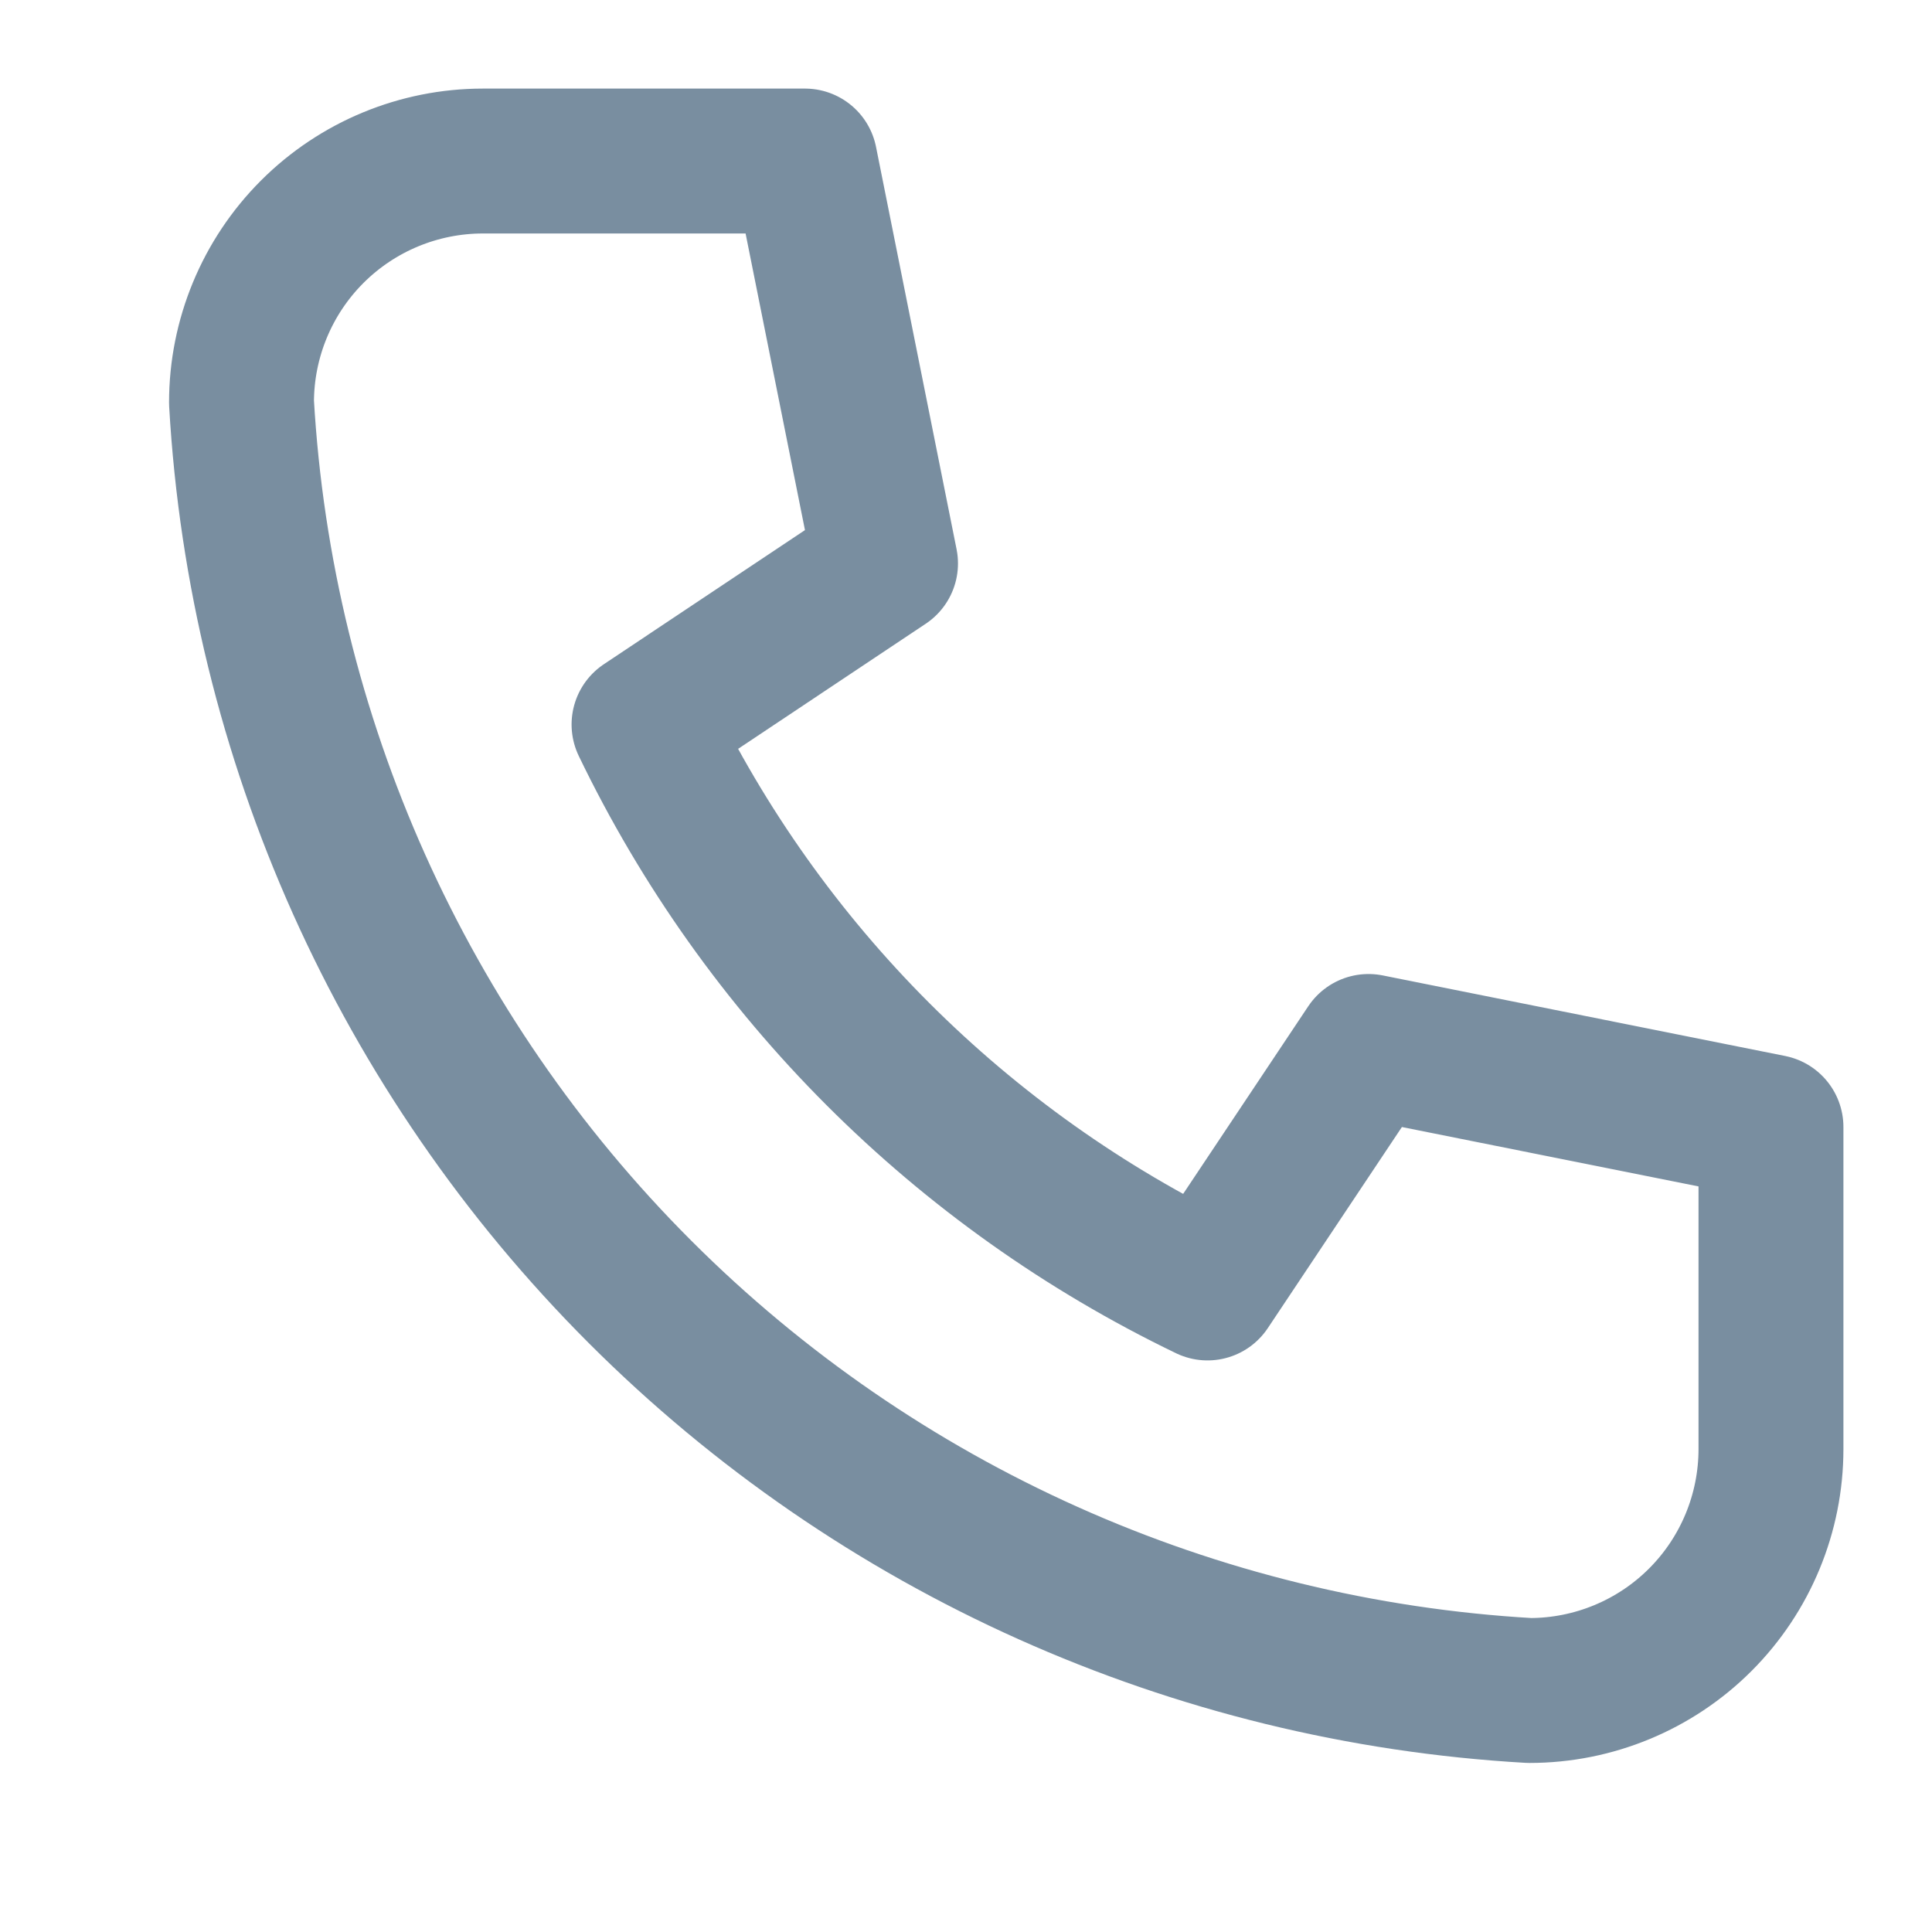
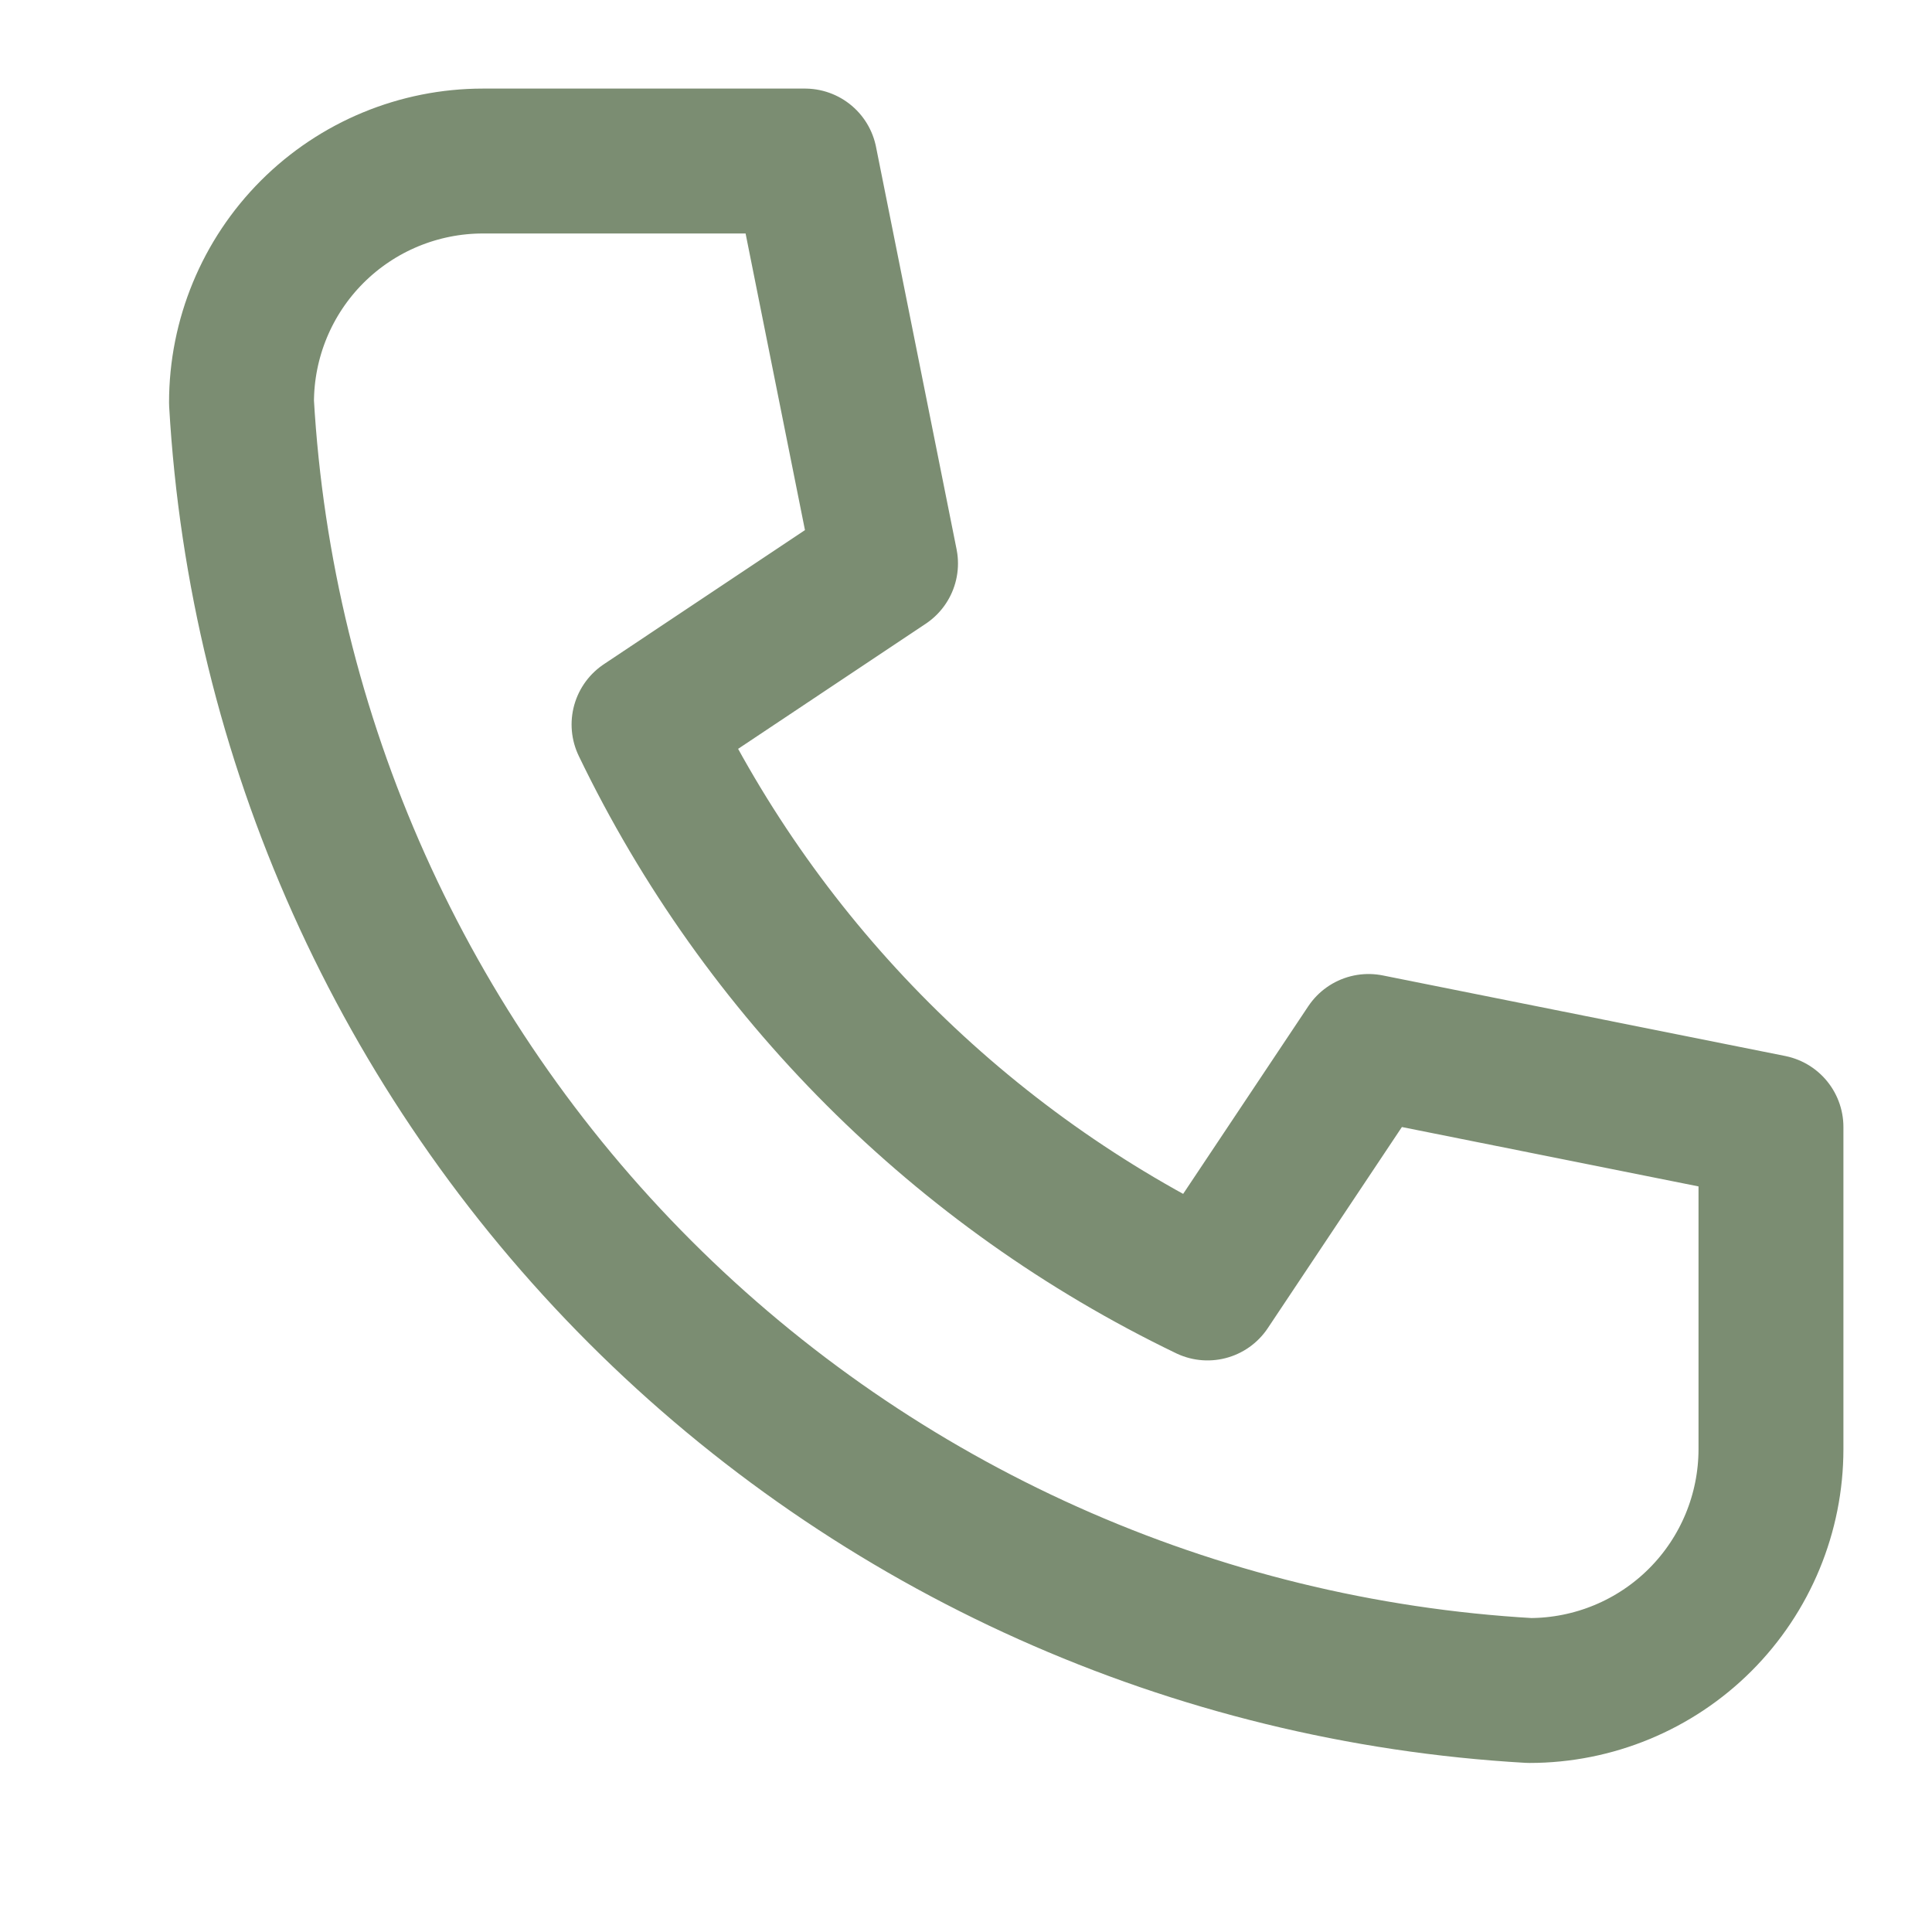
<svg xmlns="http://www.w3.org/2000/svg" preserveAspectRatio="none" overflow="visible" style="display: block;" width="20" height="20" viewBox="0 0 20 20" fill="none">
  <g id="Icon / phone">
-     <path id="Vector" d="M5 1.667H8.333L9.167 5.833L6.667 7.5C7.895 10.049 9.951 12.105 12.5 13.333L14.167 10.833L18.333 11.667V15C18.333 15.663 18.07 16.299 17.601 16.768C17.132 17.237 16.496 17.5 15.833 17.5C12.362 17.301 9.085 15.833 6.626 13.374C4.167 10.915 2.699 7.638 2.5 4.167C2.5 3.504 2.763 2.868 3.232 2.399C3.701 1.93 4.337 1.667 5 1.667Z" stroke-width="1.5" stroke-linecap="round" stroke-linejoin="round" stroke="#798EA0" />
+     <path id="Vector" d="M5 1.667H8.333L9.167 5.833L6.667 7.5C7.895 10.049 9.951 12.105 12.5 13.333L14.167 10.833L18.333 11.667V15C18.333 15.663 18.07 16.299 17.601 16.768C17.132 17.237 16.496 17.5 15.833 17.5C12.362 17.301 9.085 15.833 6.626 13.374C4.167 10.915 2.699 7.638 2.5 4.167C2.5 3.504 2.763 2.868 3.232 2.399C3.701 1.93 4.337 1.667 5 1.667Z" stroke-width="1.5" stroke-linecap="round" stroke-linejoin="round" stroke="#7b8d72" />
  </g>
</svg>
